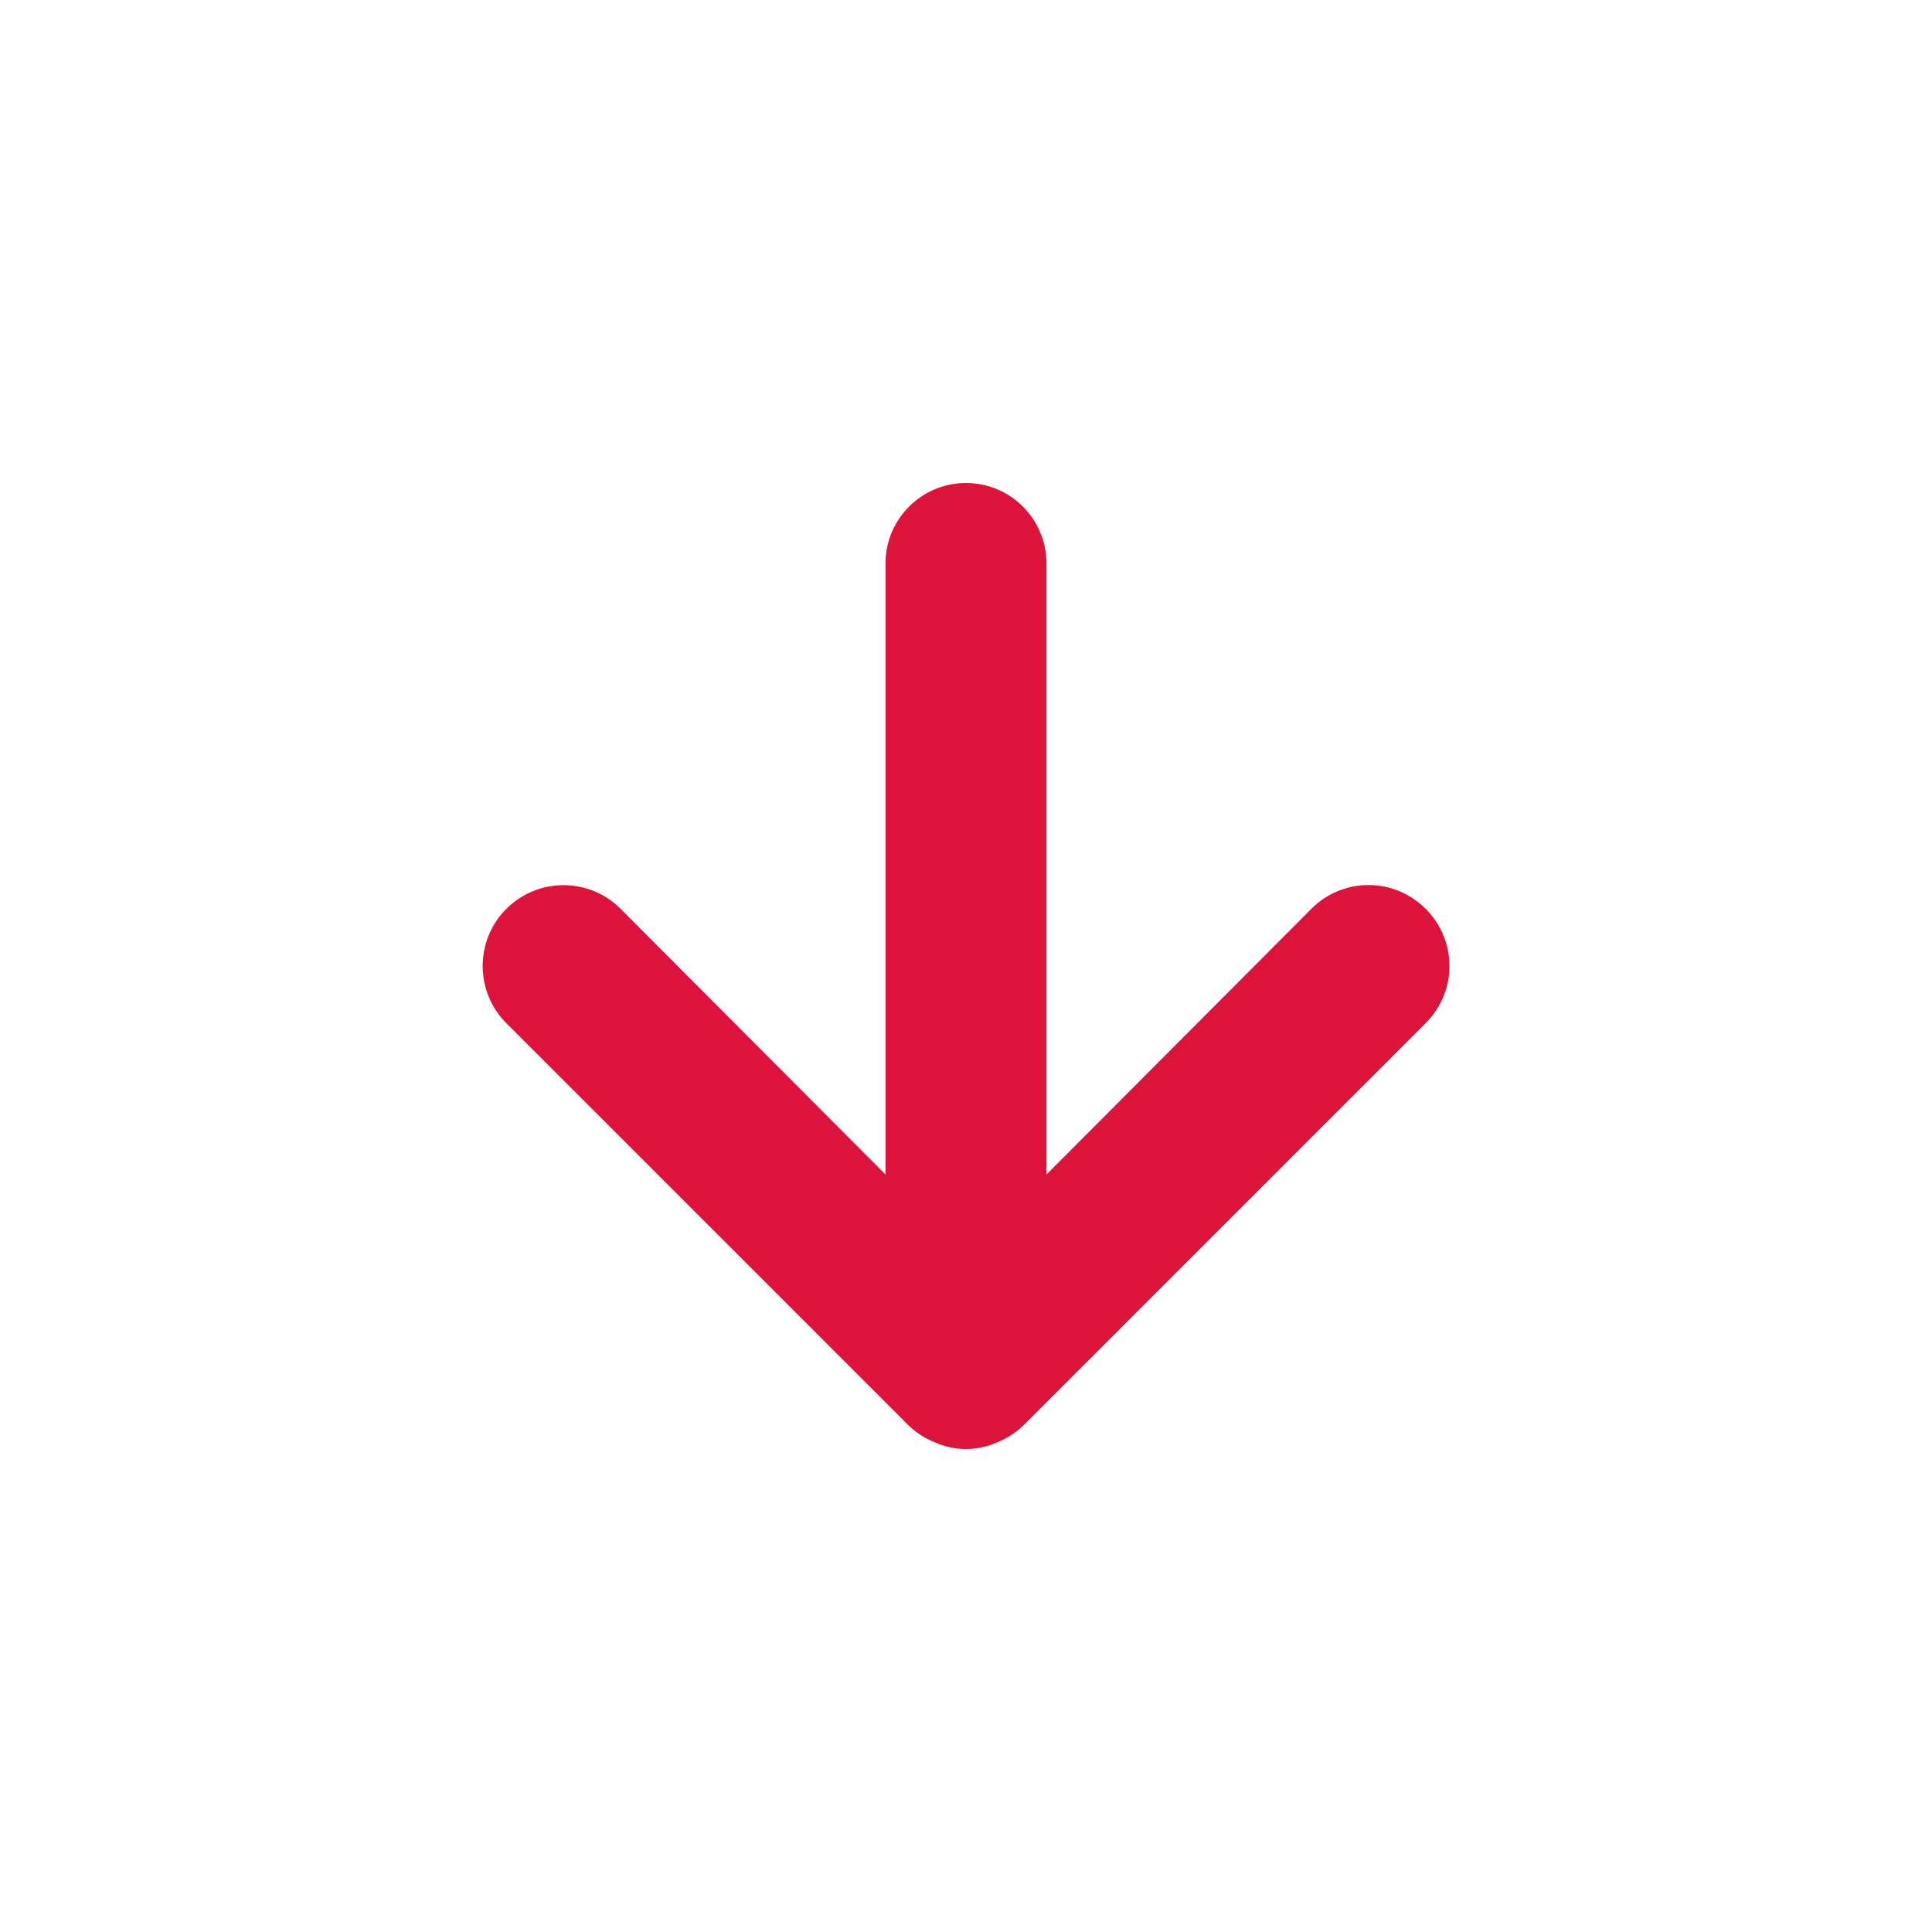
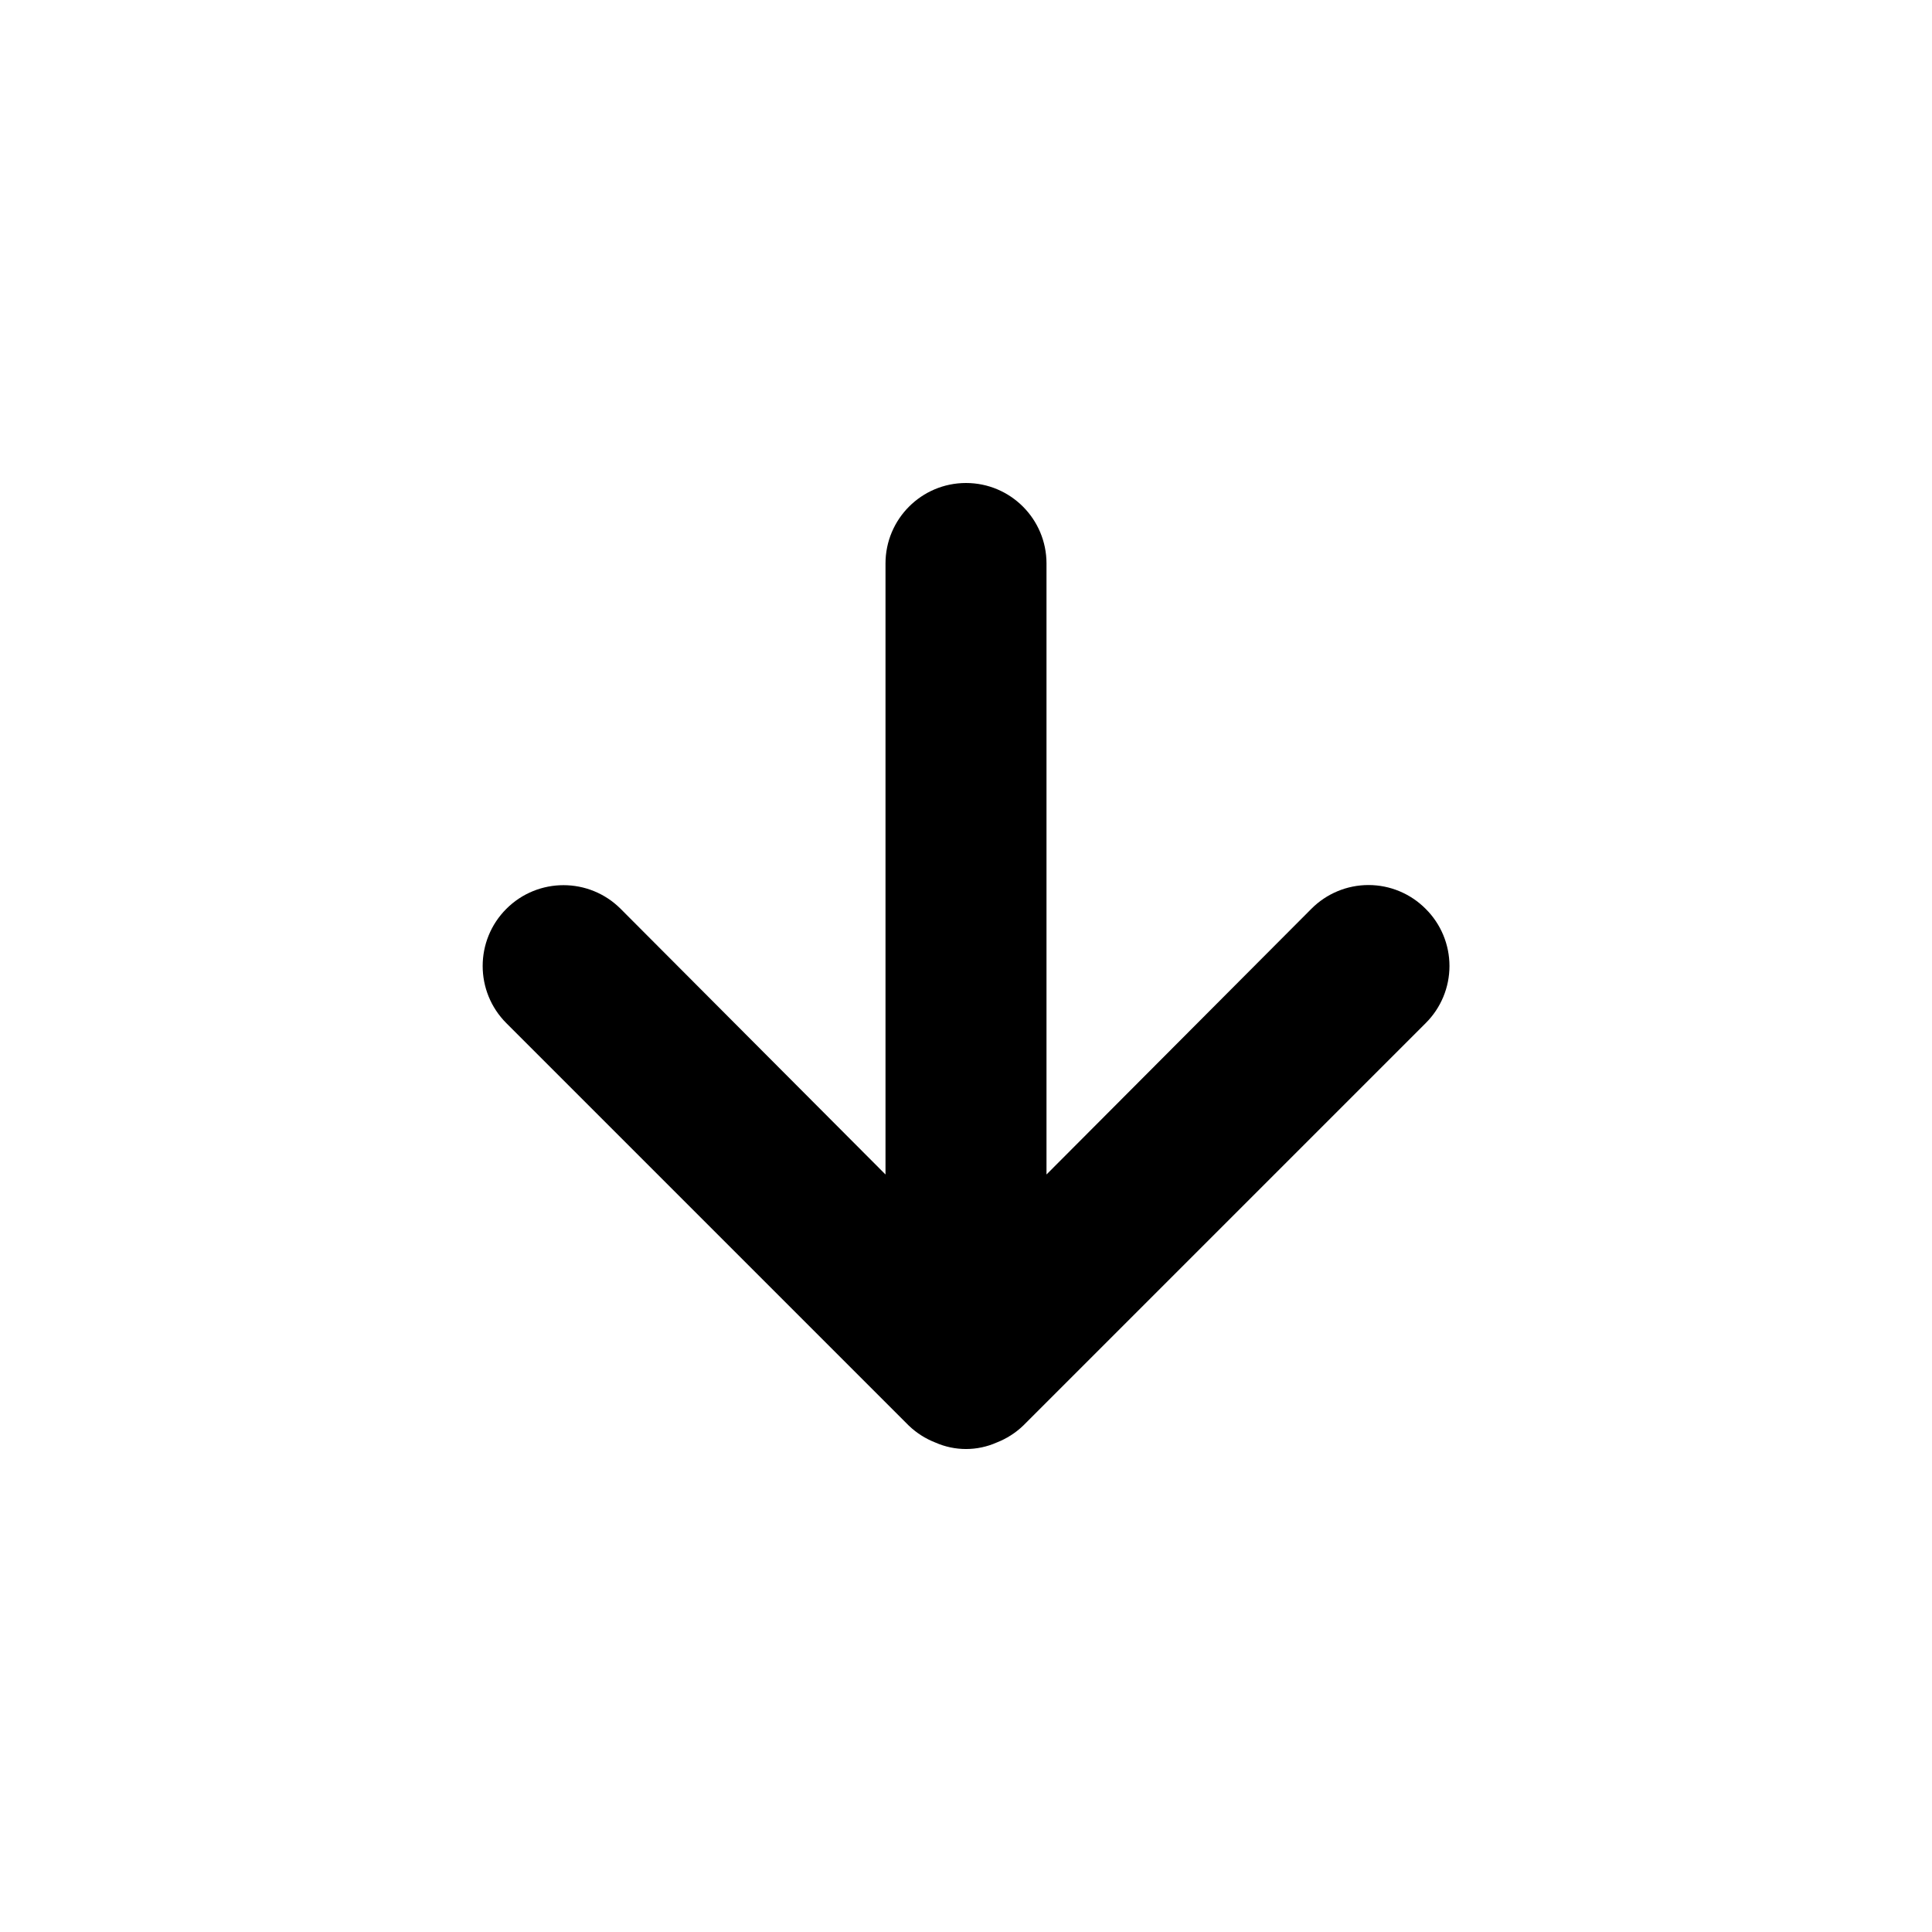
<svg xmlns="http://www.w3.org/2000/svg" data-name="Layer 1" viewBox="0 0 24 24">
-   <path fill="#DC143C" d="M17.71,11.29a1,1,0,0,0-1.42,0L13,14.59V7a1,1,0,0,0-2,0v7.59l-3.29-3.3a1,1,0,0,0-1.42,1.42l5,5a1,1,0,0,0,.33.21.94.94,0,0,0,.76,0,1,1,0,0,0,.33-.21l5-5A1,1,0,0,0,17.71,11.29Z" />
+   <path d="M17.71,11.29a1,1,0,0,0-1.42,0L13,14.59V7a1,1,0,0,0-2,0v7.59l-3.29-3.3a1,1,0,0,0-1.42,1.42l5,5a1,1,0,0,0,.33.21.94.94,0,0,0,.76,0,1,1,0,0,0,.33-.21l5-5A1,1,0,0,0,17.71,11.29Z" />
</svg>
